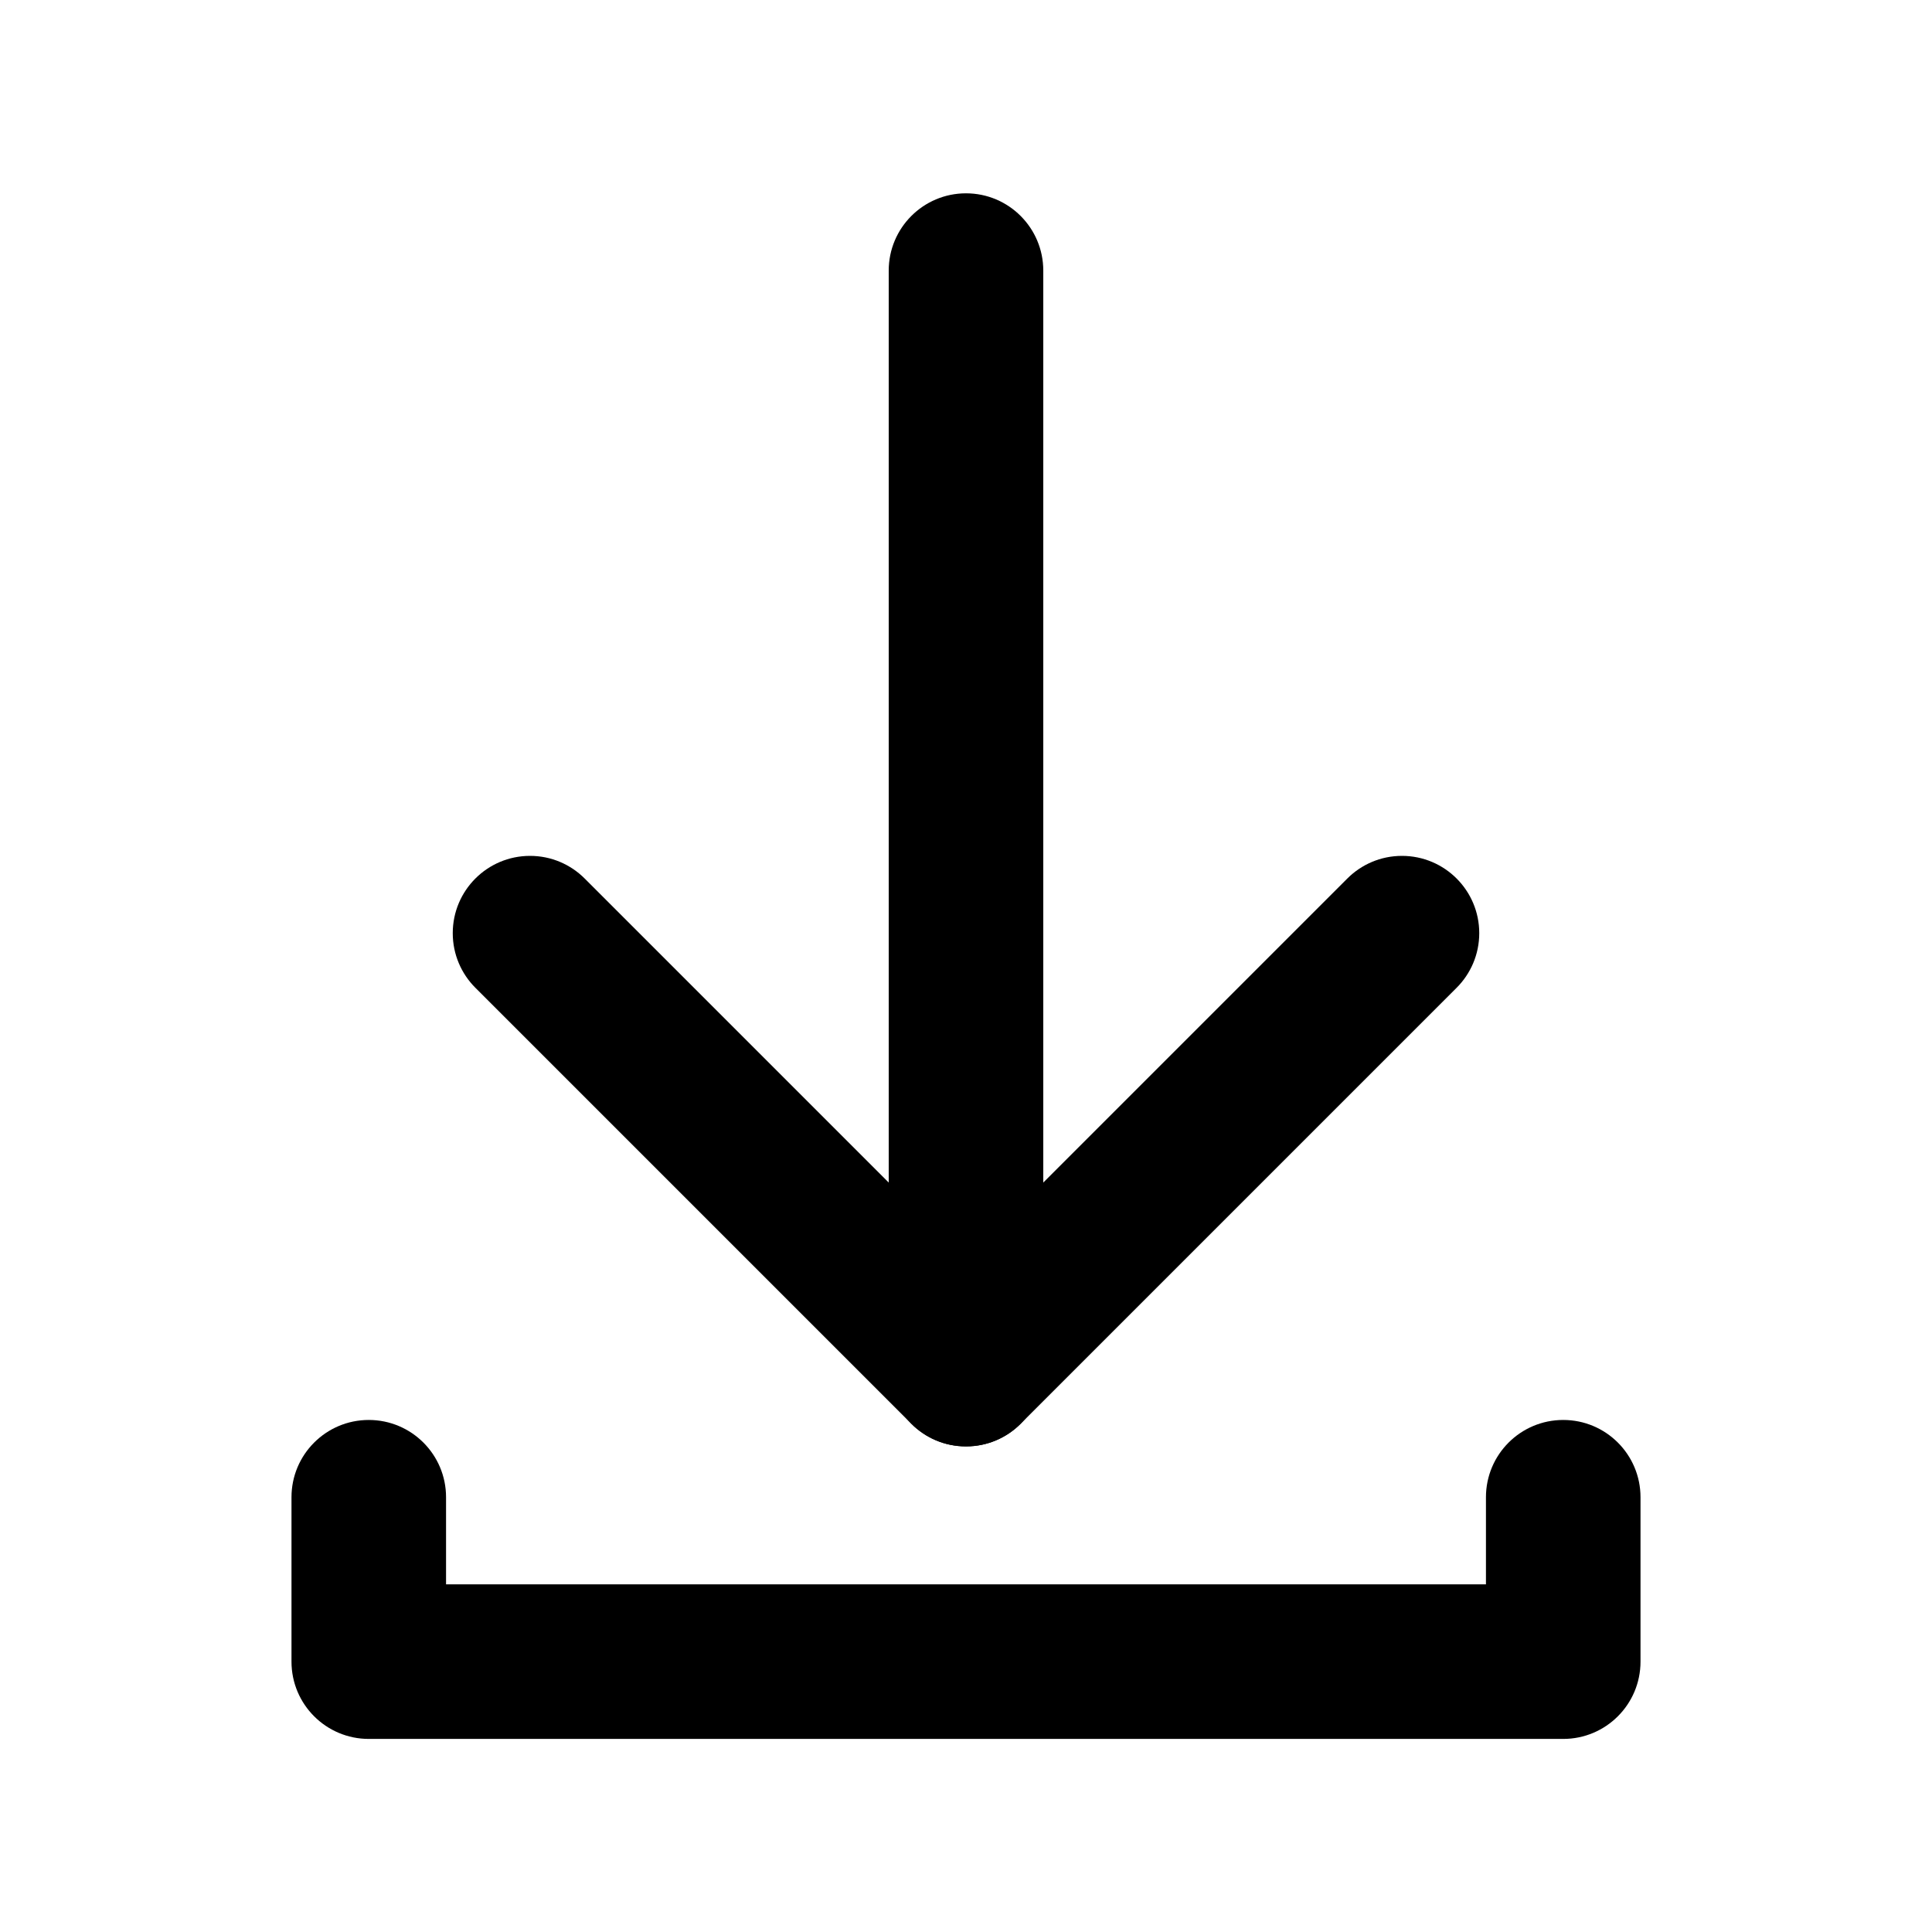
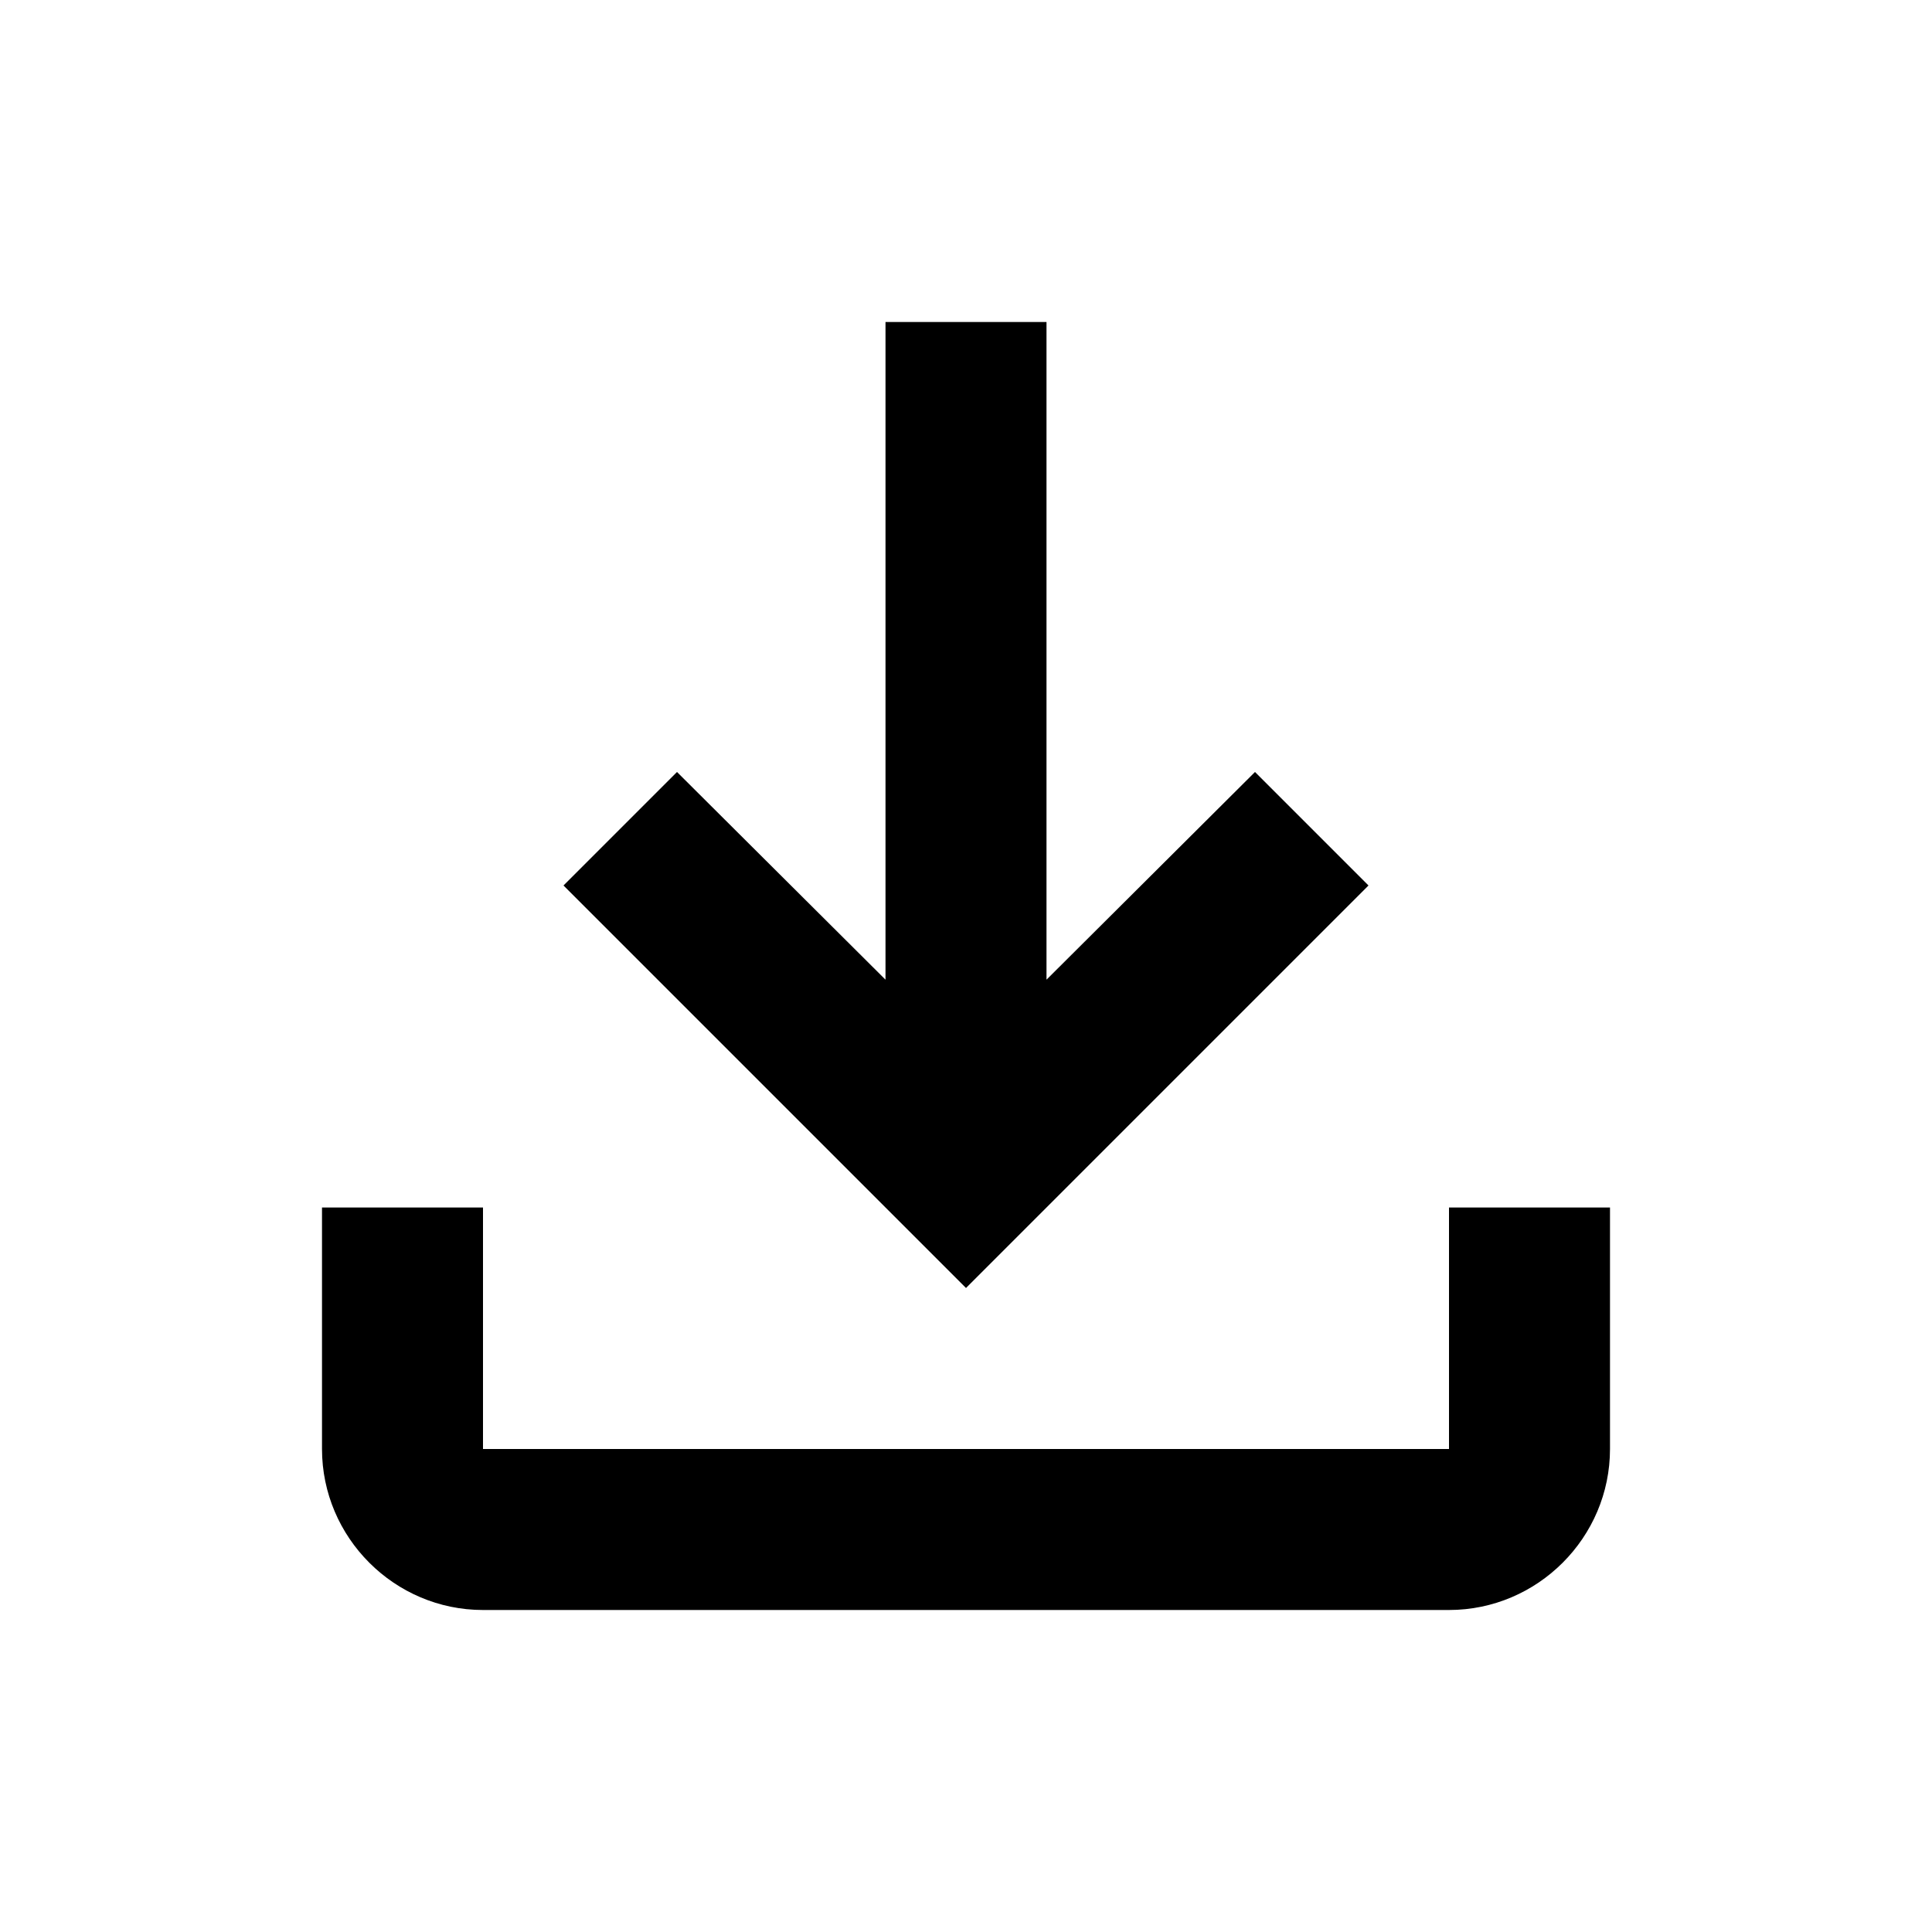
- <svg xmlns="http://www.w3.org/2000/svg" version="1.1" width="32" height="32" viewBox="0 0 32 32">
-   <path d="M16 23.957c0 0 0 0-0 0-0.707 0-1.28-0.573-1.28-1.28 0 0 0 0 0-0v0-18.195c0-0.707 0.573-1.28 1.28-1.28s1.28 0.573 1.28 1.28v0 18.195c0 0 0 0 0 0 0 0.707-0.573 1.28-1.28 1.28 0 0 0 0-0 0v0z" />
-   <path d="M16 23.957c-0.001 0-0.001 0-0.002 0-0.353 0-0.672-0.143-0.903-0.375l-7.221-7.221c-0.232-0.232-0.375-0.552-0.375-0.905 0-0.707 0.573-1.28 1.28-1.28 0.353 0 0.673 0.143 0.905 0.375l6.316 6.316 6.316-6.316c0.232-0.232 0.552-0.375 0.905-0.375 0.707 0 1.28 0.573 1.28 1.28 0 0.353-0.143 0.673-0.375 0.905l-7.221 7.221c-0.231 0.232-0.55 0.375-0.903 0.375-0.001 0-0.001 0-0.002 0h0z" />
-   <path d="M25.892 28.802h-19.784c0 0 0 0-0 0-0.707 0-1.28-0.573-1.28-1.28 0 0 0 0 0-0v0-2.723c0-0.707 0.573-1.28 1.28-1.28s1.28 0.573 1.28 1.28v0 1.443h17.224v-1.443c0-0.707 0.573-1.28 1.28-1.28s1.28 0.573 1.28 1.28v0 2.723c0 0 0 0 0 0 0 0.707-0.573 1.28-1.28 1.28 0 0 0 0-0 0v0z" />
+ <svg xmlns="http://www.w3.org/2000/svg" enable-background="new 0 0 24 24" height="24px" viewBox="0 0 24 24" width="24px" fill="#000000">
+   <g>
+     <rect fill="none" height="24" width="24" />
+   </g>
+   <g>
+     <path d="M18,15v3H6v-3H4v3c0,1.1,0.9,2,2,2h12c1.1,0,2-0.9,2-2v-3H18z M17,11l-1.41-1.41L13,12.17V4h-2v8.17L8.41,9.59L7,11l5,5 L17,11z" />
+   </g>
</svg>
